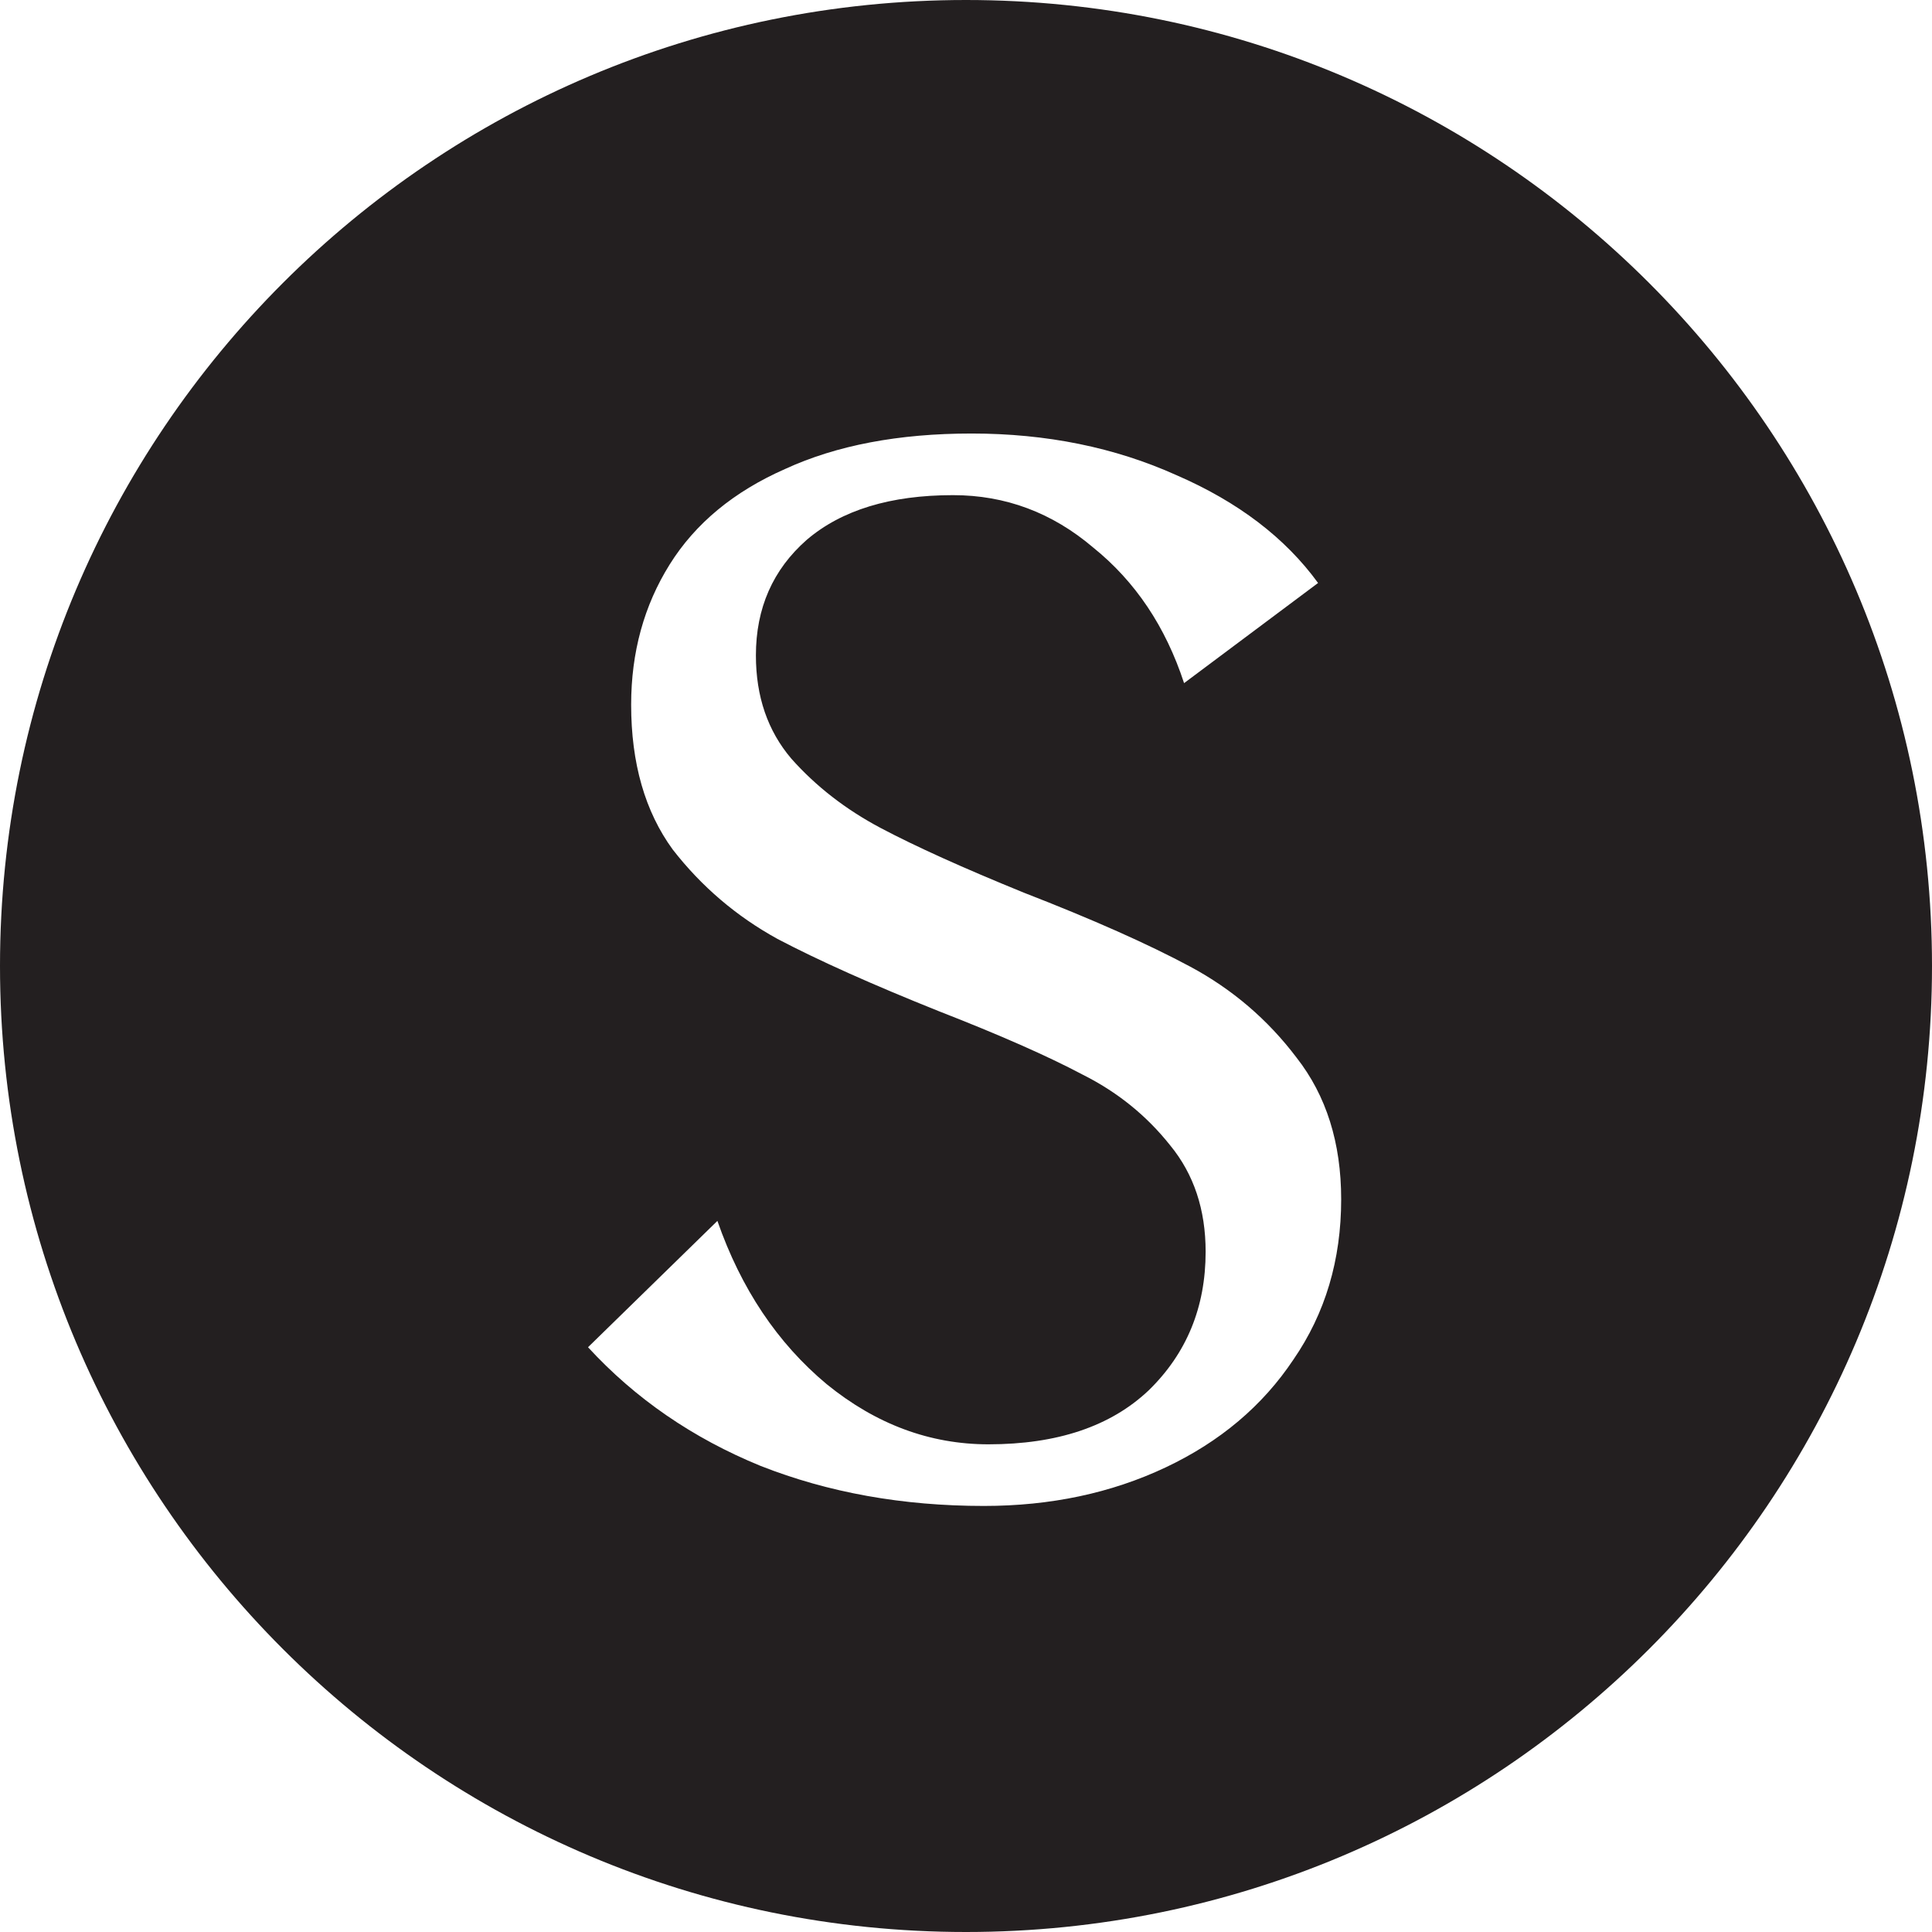
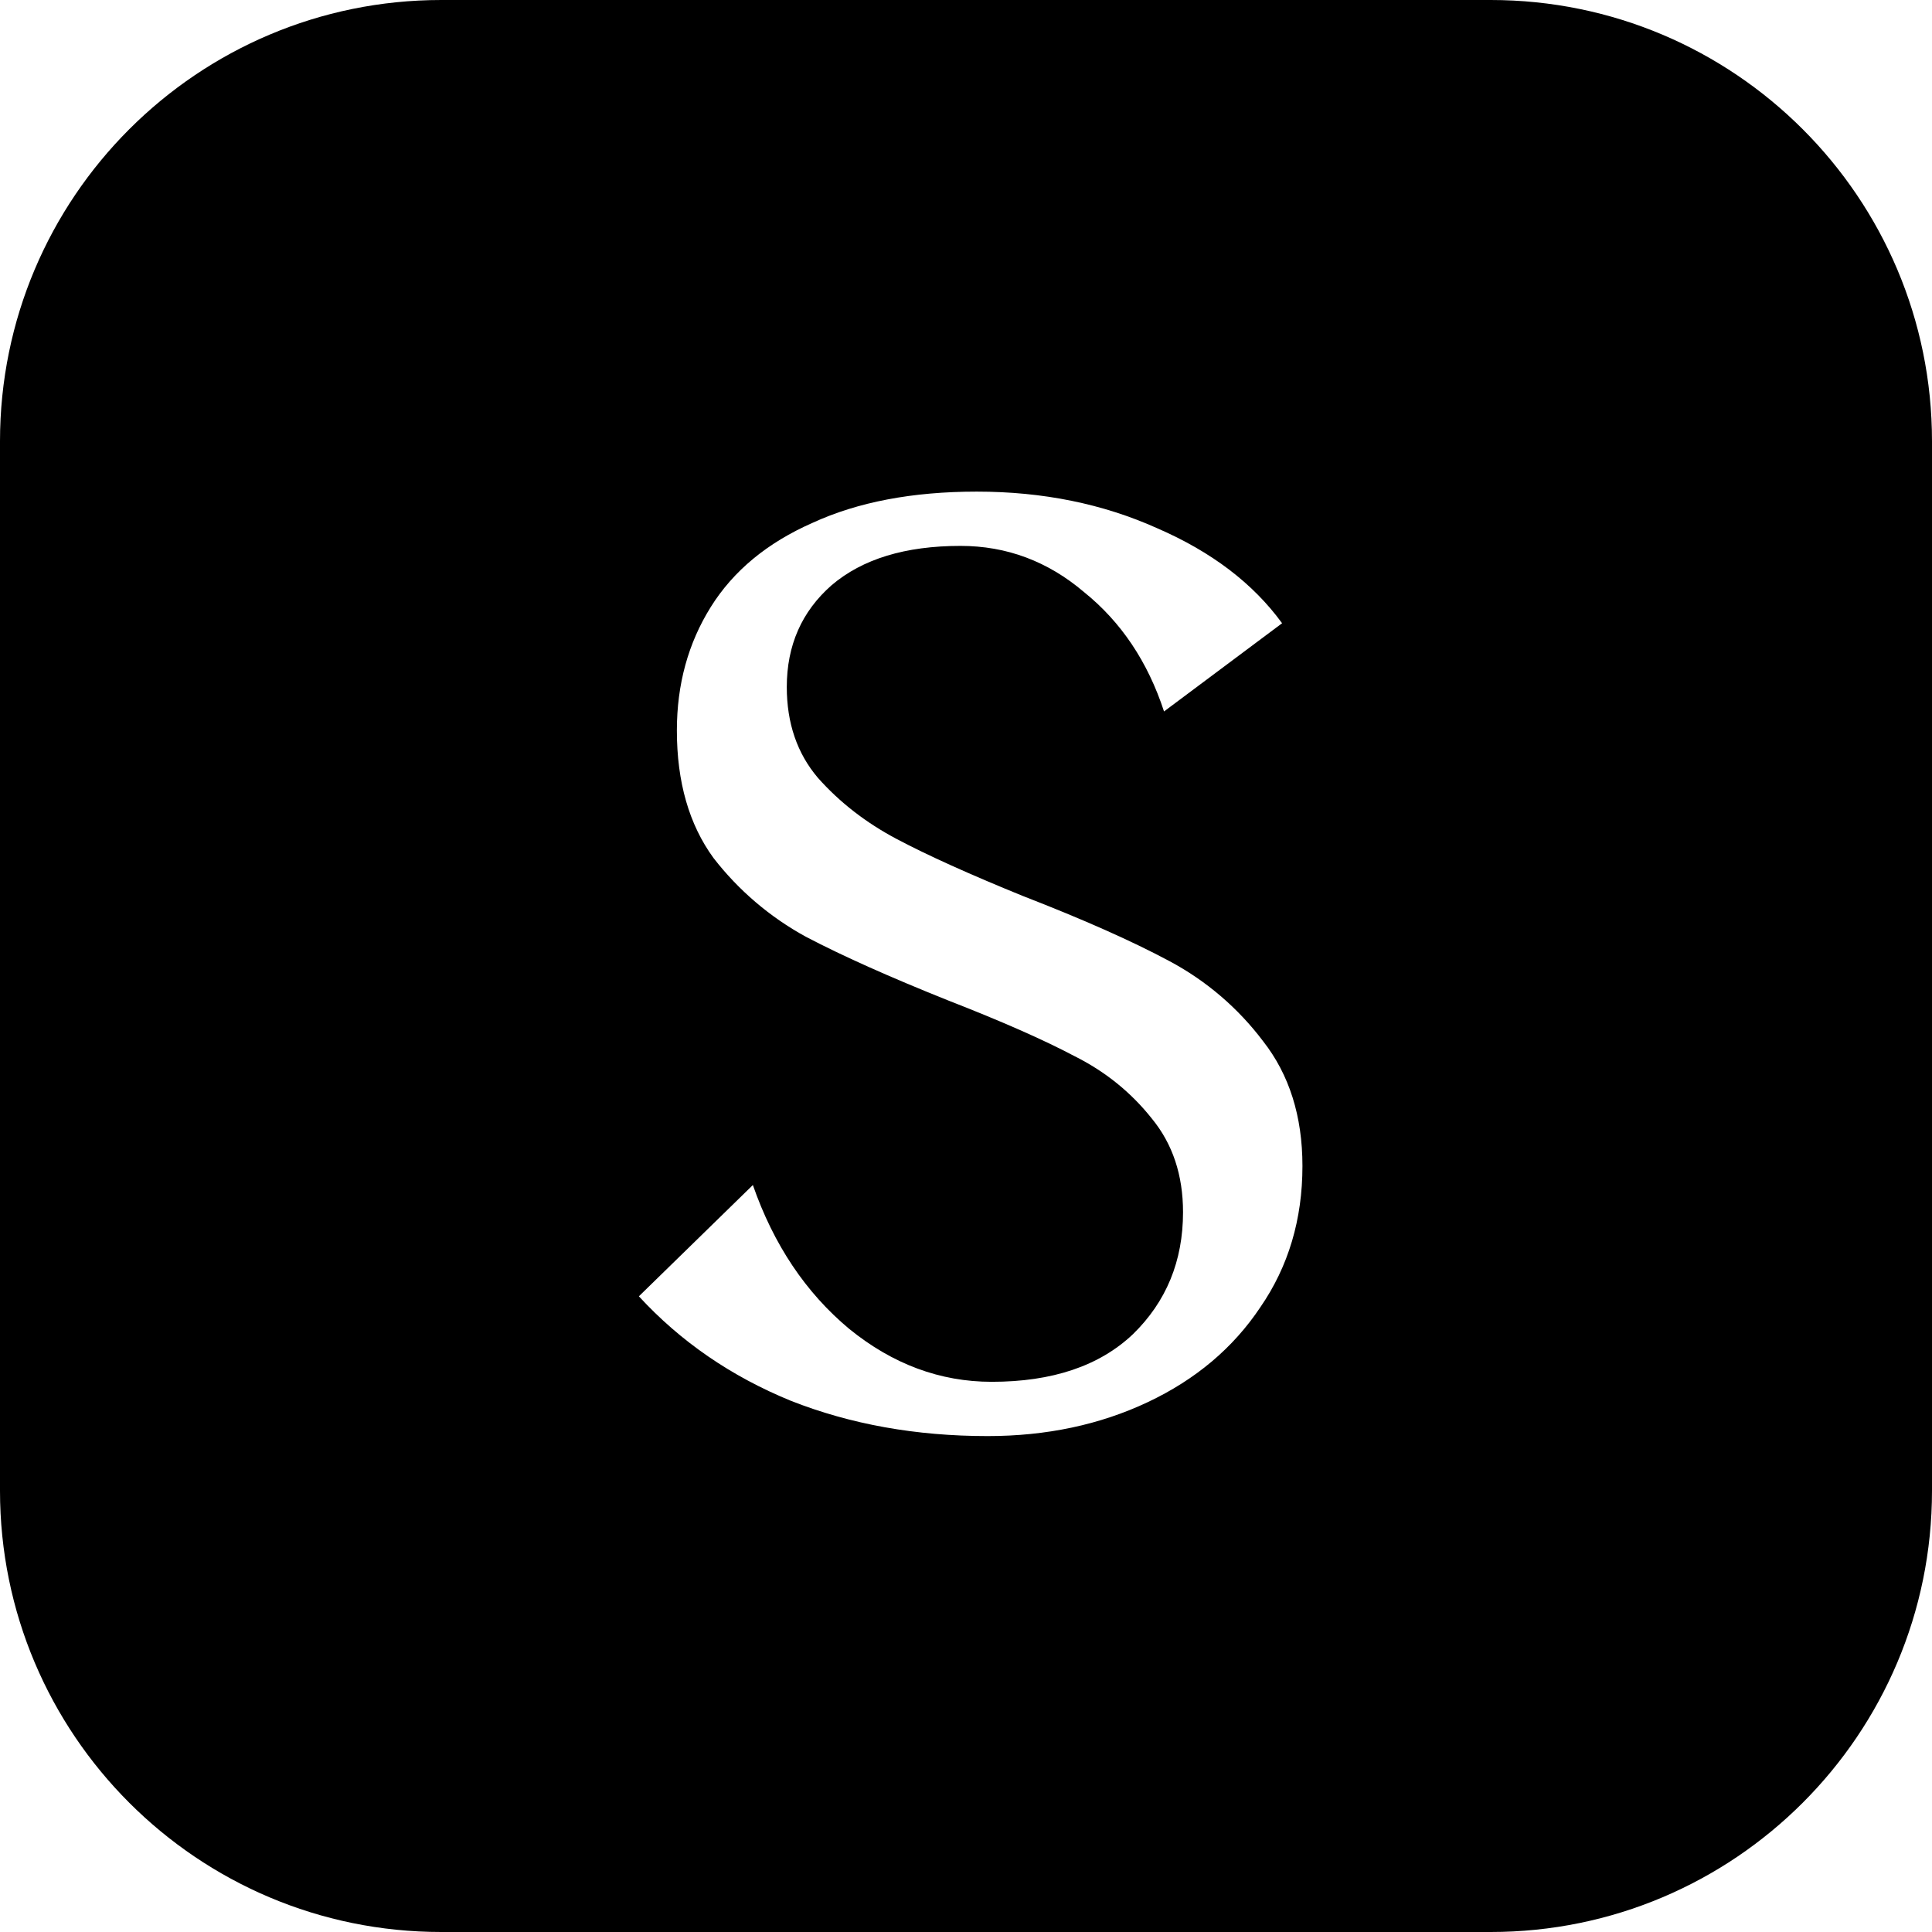
- <svg xmlns="http://www.w3.org/2000/svg" width="236" height="236" viewBox="0 0 236 236" fill="none">
-   <path d="M118 0C183.17 0 236 52.83 236 118C236 183.17 183.17 236 118 236C52.83 236 0 183.17 0 118C0 52.83 52.83 0 118 0ZM118.676 52.956C109.771 52.956 102.182 54.399 95.911 57.285C89.64 60.046 84.936 63.936 81.801 68.955C78.665 73.974 77.097 79.683 77.097 86.082C77.097 93.234 78.79 99.133 82.177 103.775C85.689 108.292 89.953 111.931 94.97 114.691C99.987 117.326 106.572 120.276 114.725 123.538C122.125 126.424 127.957 128.996 132.222 131.255C136.486 133.388 140.061 136.274 142.945 139.913C145.83 143.426 147.272 147.756 147.272 152.9C147.272 159.676 144.952 165.323 140.312 169.84C135.671 174.232 129.149 176.428 120.745 176.428C113.596 176.428 107.011 173.981 100.99 169.087C94.97 164.068 90.518 157.417 87.633 149.136L71.829 164.569C77.599 170.843 84.622 175.675 92.9 179.062C101.178 182.325 110.272 183.956 120.181 183.956C128.333 183.956 135.733 182.388 142.381 179.251C149.028 176.114 154.234 171.722 157.997 166.075C161.885 160.429 163.829 153.904 163.829 146.501C163.829 139.6 162.01 133.827 158.373 129.185C154.861 124.542 150.534 120.841 145.392 118.08C140.249 115.32 133.476 112.307 125.072 109.045C117.672 106.033 111.84 103.398 107.575 101.14C103.311 98.881 99.673 96.058 96.663 92.67C93.778 89.282 92.336 85.079 92.336 80.06C92.336 74.287 94.406 69.582 98.545 65.943C102.809 62.304 108.767 60.484 116.418 60.484C122.815 60.484 128.522 62.617 133.539 66.884C138.681 71.025 142.381 76.546 144.639 83.447L161.007 71.213C156.993 65.692 151.224 61.3 143.698 58.038C136.173 54.65 127.832 52.956 118.676 52.956Z" fill="#231F20" />
+ <svg xmlns="http://www.w3.org/2000/svg" viewBox="40.091 41.439 175.12 175.12">
+   <path fill-rule="evenodd" d="M80.091 41.439h95.12a40 40 0 0 1 40 40v95.12a40 40 0 0 1-40 40h-95.12a40 40 0 0 1-40-40v-95.12a40 40 0 0 1 40-40m49.52 130.169q-9.717 0-17.835-3.198-8.118-3.321-13.776-9.471l10.332-10.086q2.829 8.118 8.733 13.038 5.904 4.797 12.915 4.797 8.241 0 12.792-4.305 4.551-4.428 4.551-11.07 0-5.043-2.829-8.487-2.829-3.567-7.011-5.658-4.182-2.214-11.439-5.043-7.995-3.198-12.915-5.781a26.9 26.9 0 0 1-8.364-7.134q-3.321-4.551-3.321-11.562 0-6.273 3.075-11.193t9.225-7.626Q119.894 86 128.627 86q8.979 0 16.359 3.321 7.38 3.198 11.316 8.61l-10.701 7.995q-2.214-6.765-7.257-10.824-4.92-4.182-11.193-4.182-7.503 0-11.685 3.567-4.059 3.567-4.059 9.225 0 4.92 2.829 8.241 2.952 3.321 7.134 5.535t11.439 5.166q8.241 3.198 13.284 5.904a25.84 25.84 0 0 1 8.487 7.257q3.567 4.551 3.567 11.316 0 7.257-3.813 12.792-3.69 5.535-10.209 8.61t-14.514 3.075" />
</svg>
